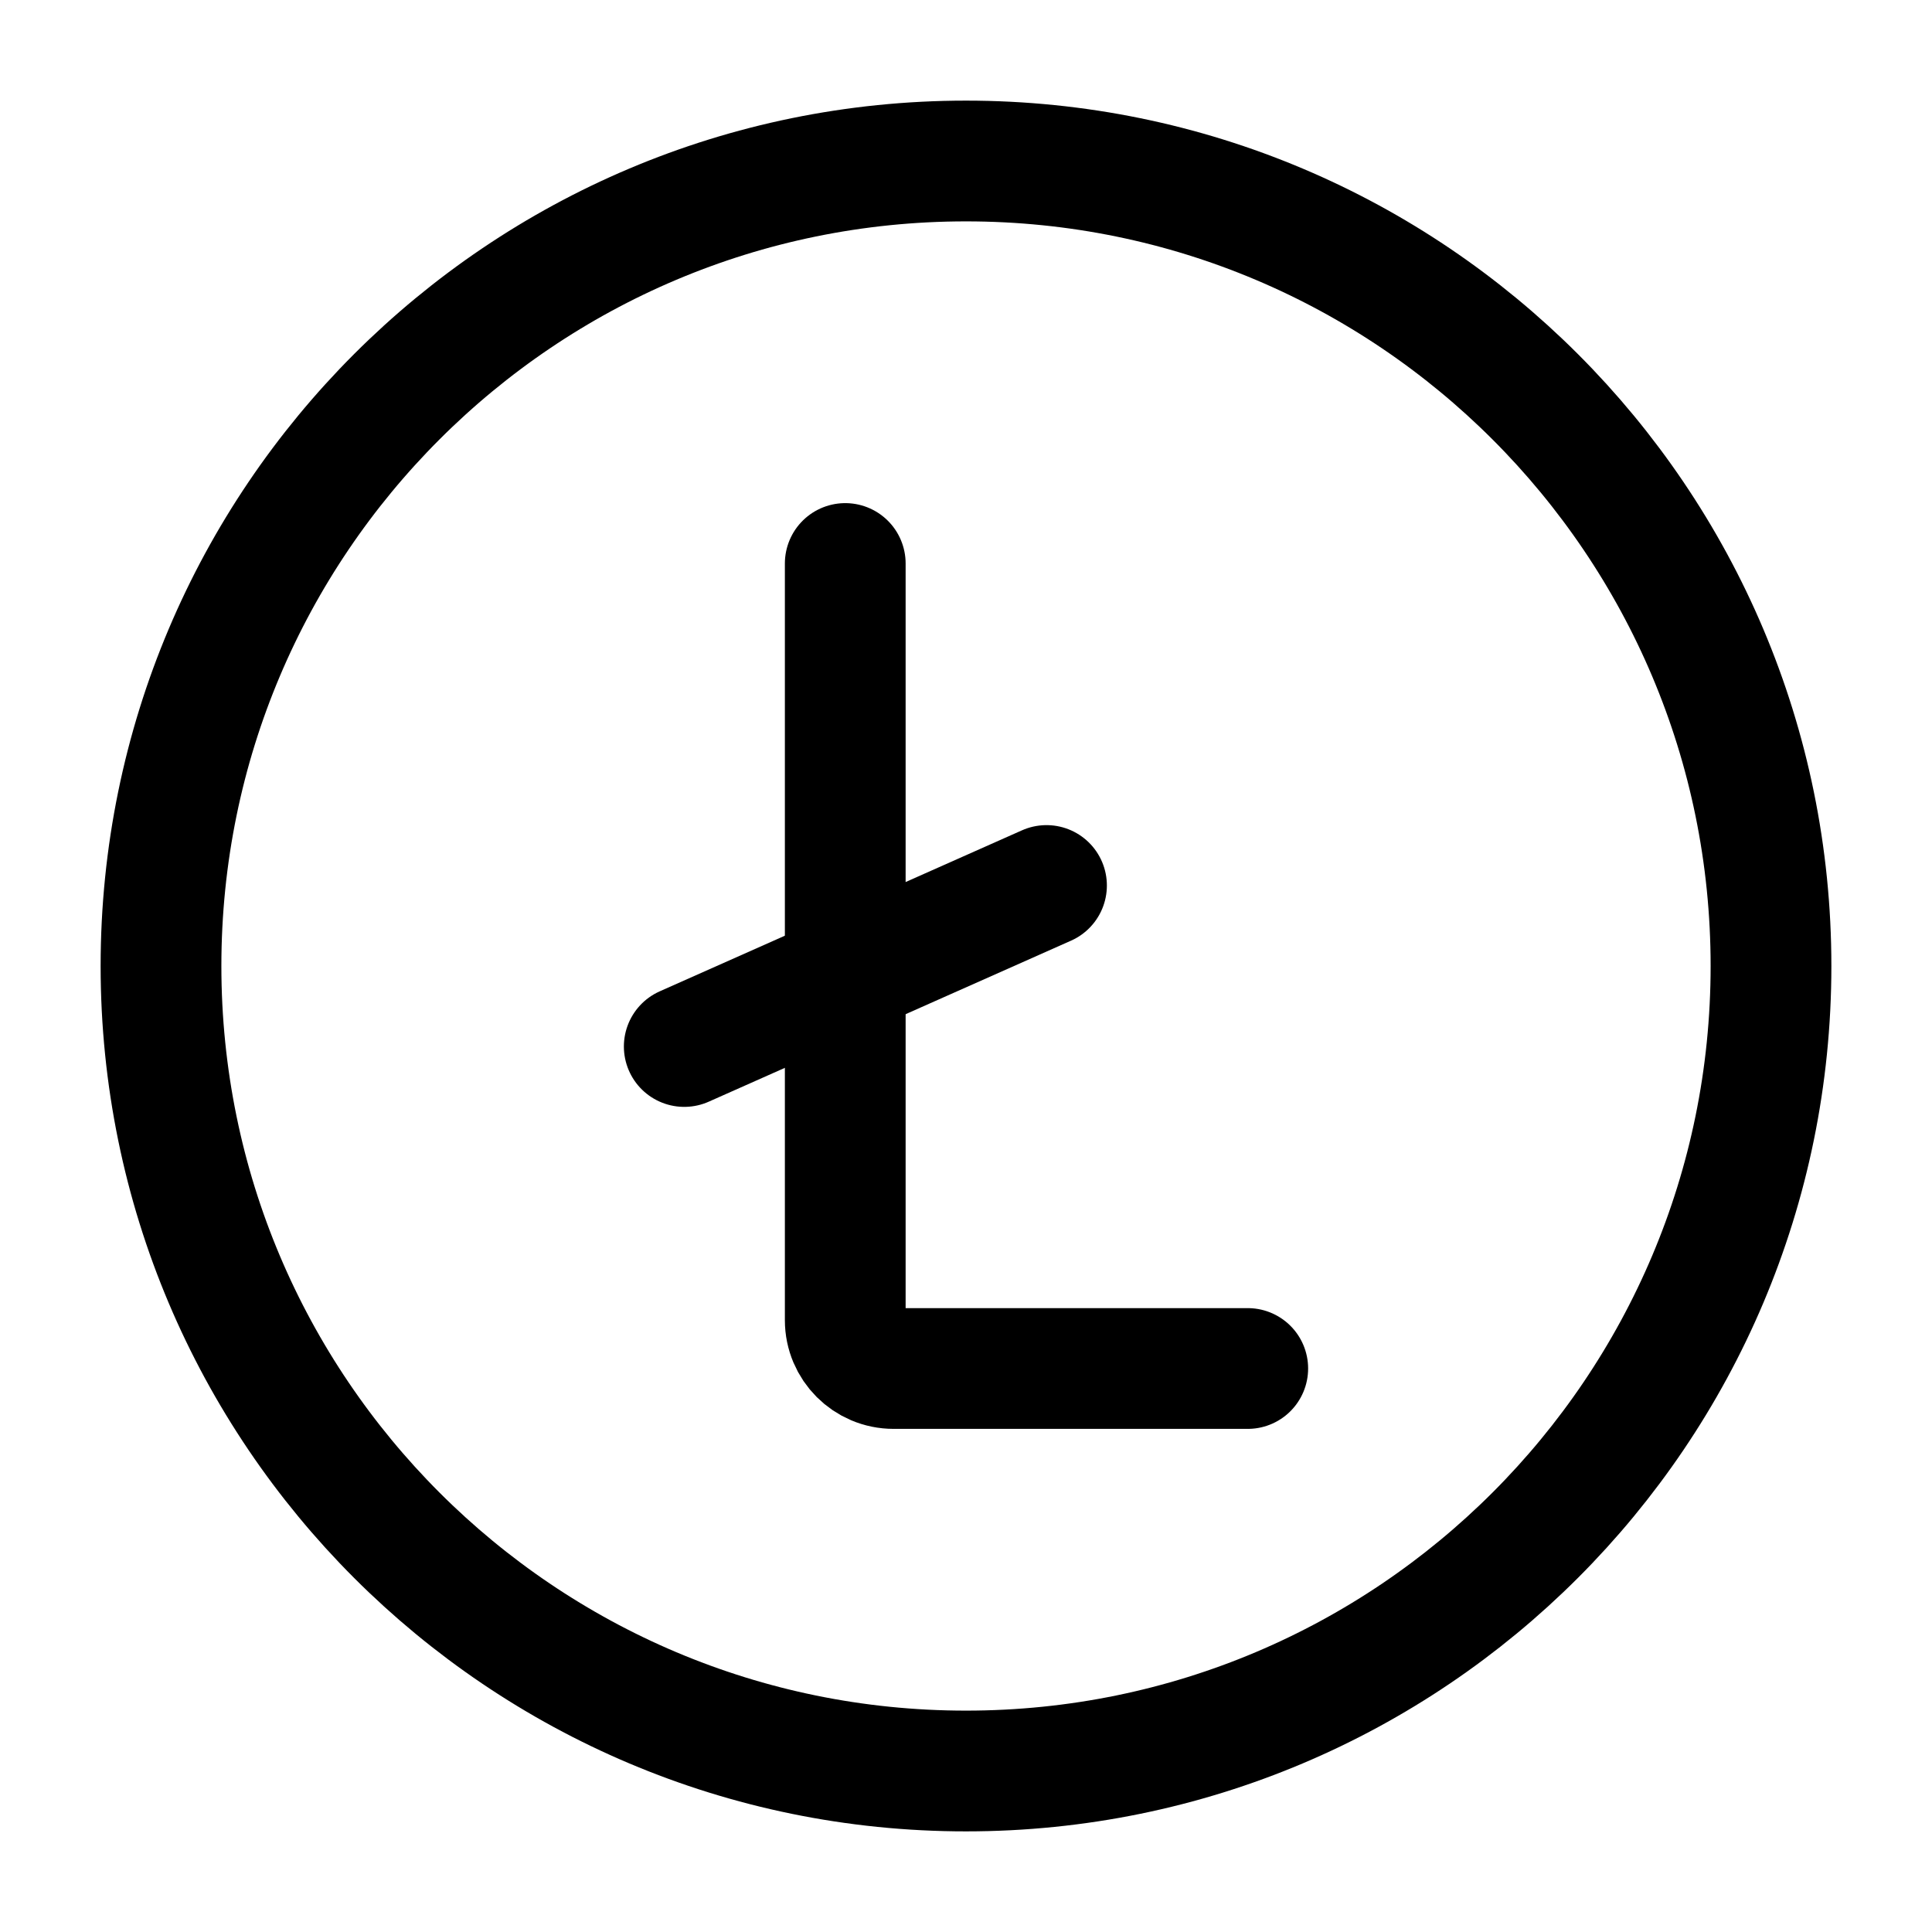
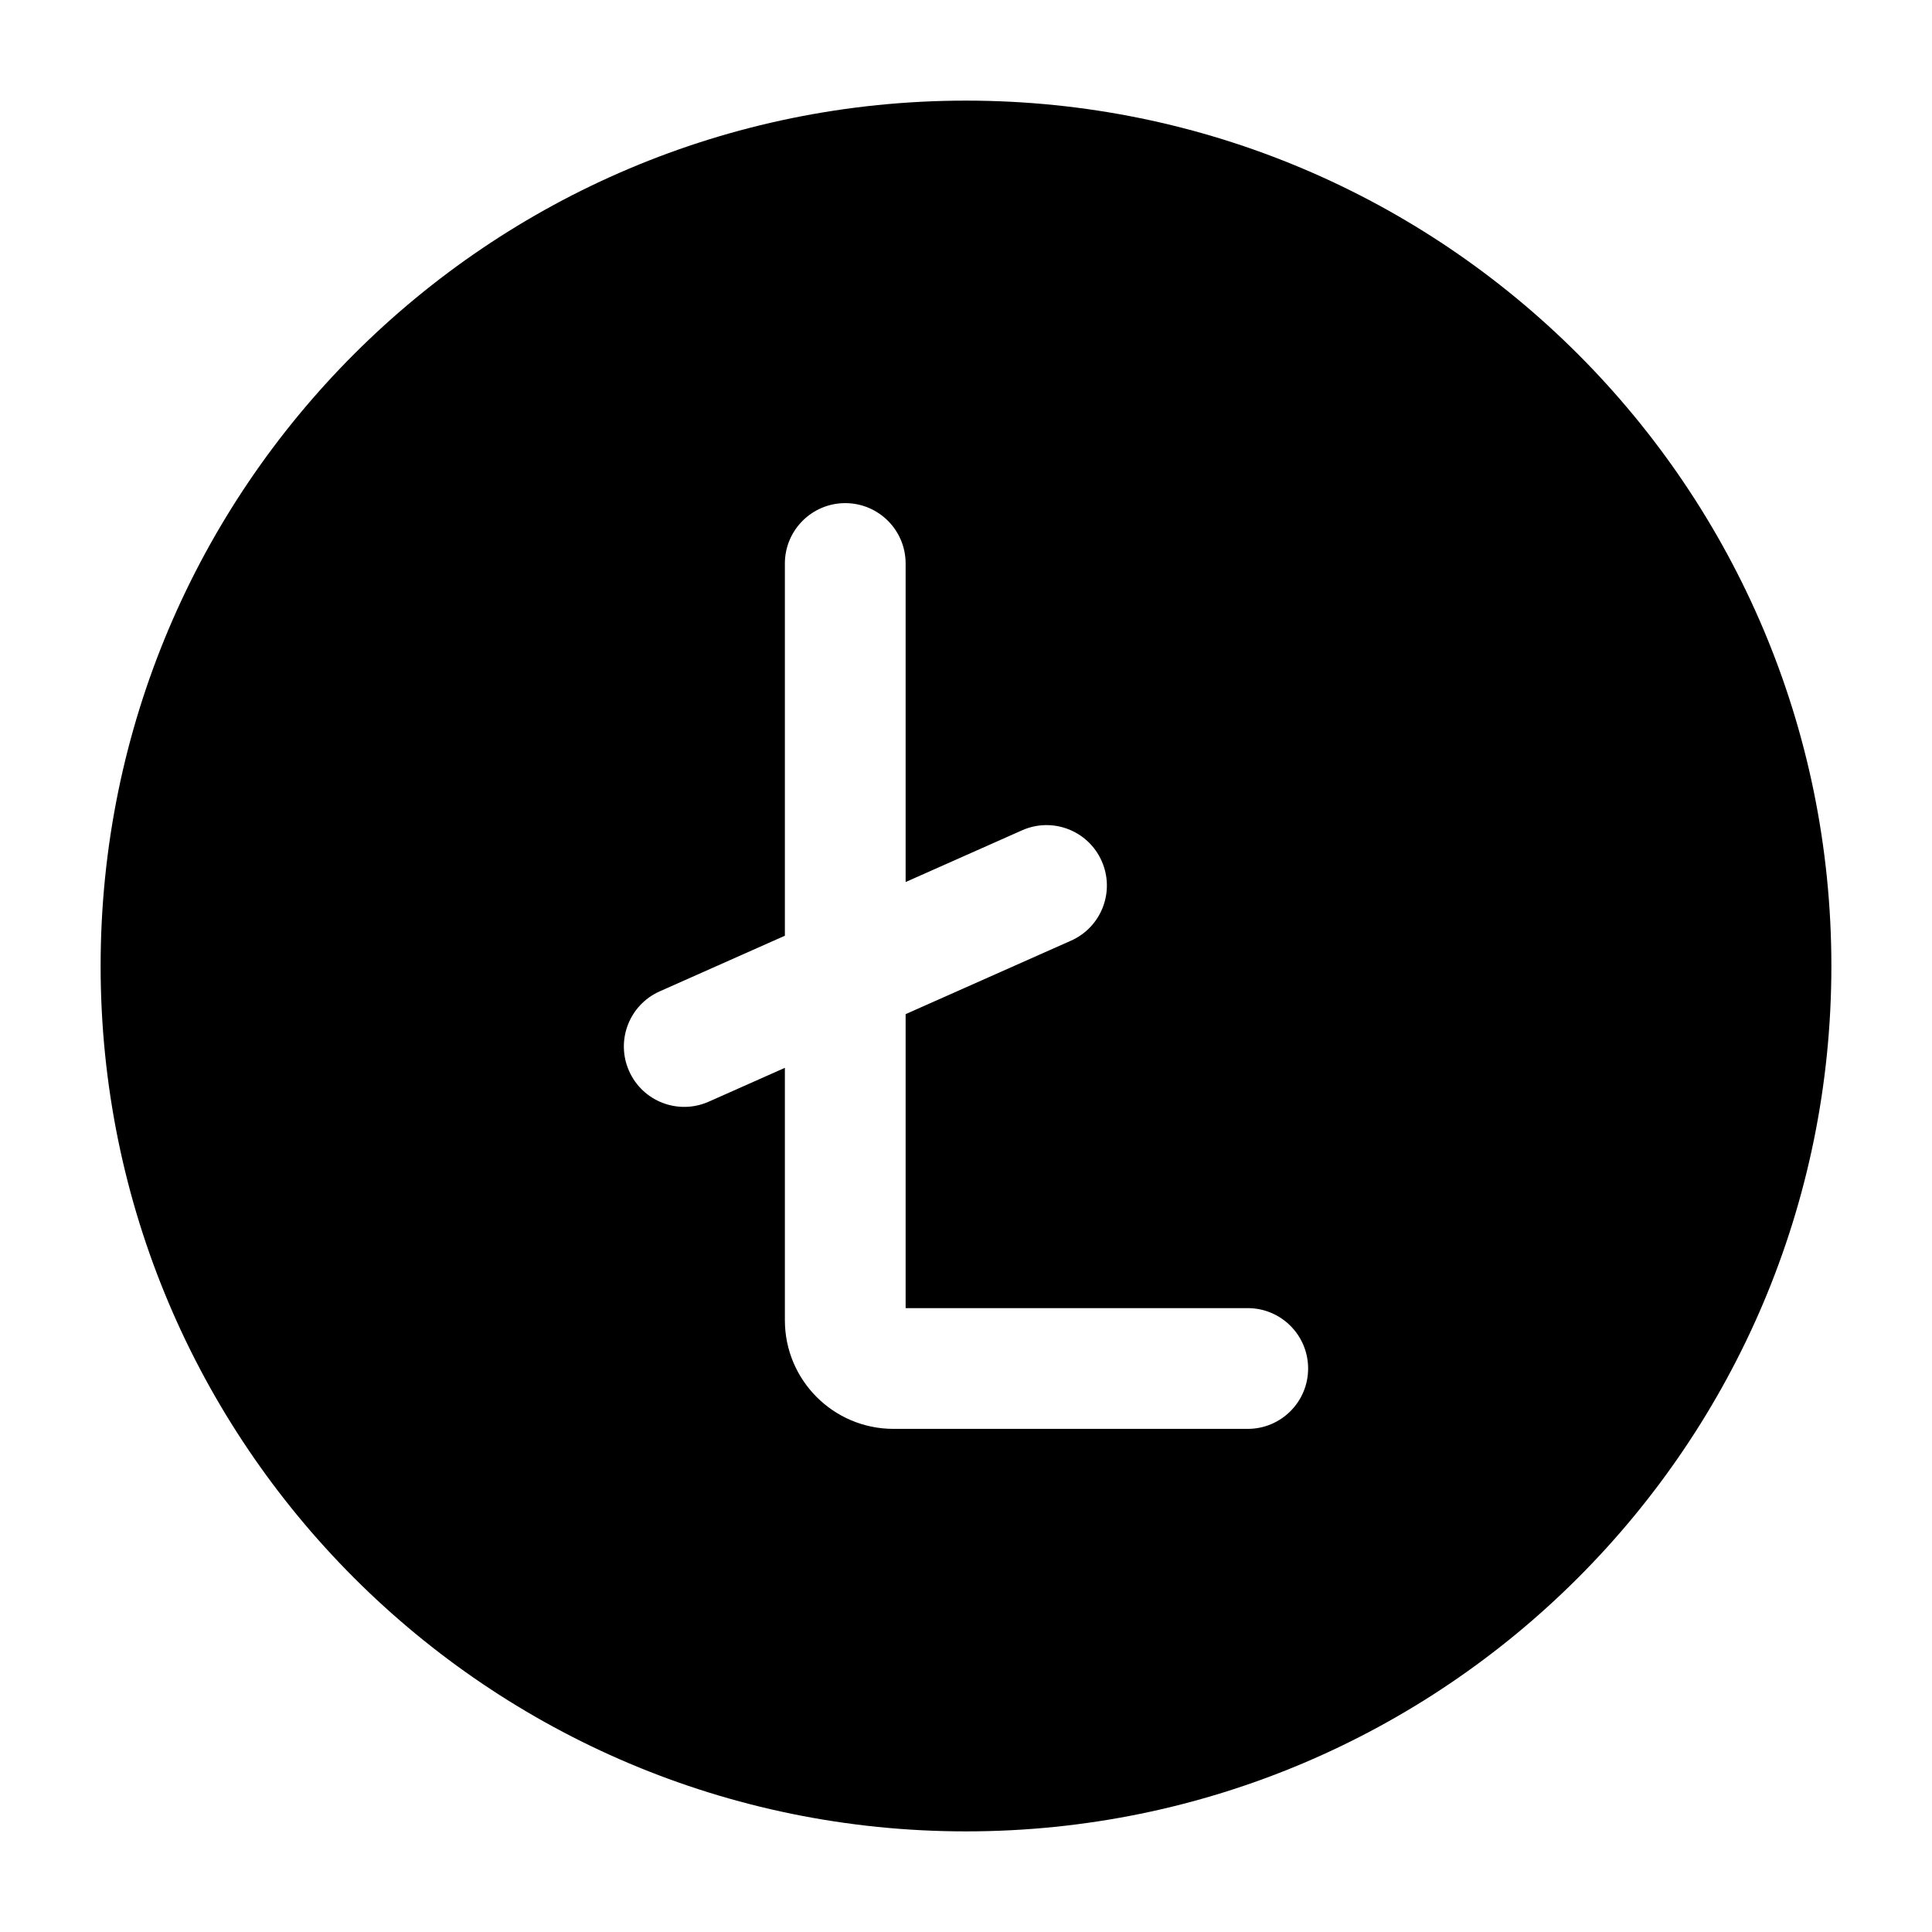
- <svg xmlns="http://www.w3.org/2000/svg" width="24" height="24" viewBox="0 0 24 24" stroke-width="1.5" fill="none">
-   <path d="M10.5 7V16.4C10.5 16.731 10.769 17 11.1 17H15.5" stroke="currentColor" stroke-linecap="round" />
-   <path d="M8.5 13L13 11" stroke="currentColor" stroke-linecap="round" stroke-linejoin="round" />
-   <path d="M12 22C6.477 22 2 17.523 2 12C2 6.477 6.477 2 12 2C17.523 2 22 6.477 22 12C22 17.523 17.523 22 12 22Z" stroke="currentColor" stroke-linecap="round" stroke-linejoin="round" />
+ <svg xmlns="http://www.w3.org/2000/svg" width="24" height="24" viewBox="0 0 24 24" fill="none">
+   <path fill-rule="evenodd" clip-rule="evenodd" d="M1.25 12C1.25 6.063 6.063 1.25 12 1.25C17.937 1.25 22.75 6.063 22.75 12C22.75 17.937 17.937 22.75 12 22.75C6.063 22.75 1.25 17.937 1.25 12ZM10.5 6.25C10.914 6.25 11.25 6.586 11.25 7V10.957L12.695 10.315C13.074 10.146 13.517 10.317 13.685 10.695C13.854 11.074 13.683 11.517 13.305 11.685L11.25 12.598V16.25H15.5C15.914 16.25 16.25 16.586 16.25 17C16.25 17.414 15.914 17.75 15.5 17.75H11.1C10.354 17.75 9.75 17.146 9.75 16.4V13.265L8.805 13.685C8.426 13.854 7.983 13.683 7.815 13.305C7.646 12.926 7.817 12.483 8.195 12.315L9.75 11.624V7C9.75 6.586 10.086 6.25 10.5 6.25Z" fill="currentColor" />
</svg>
